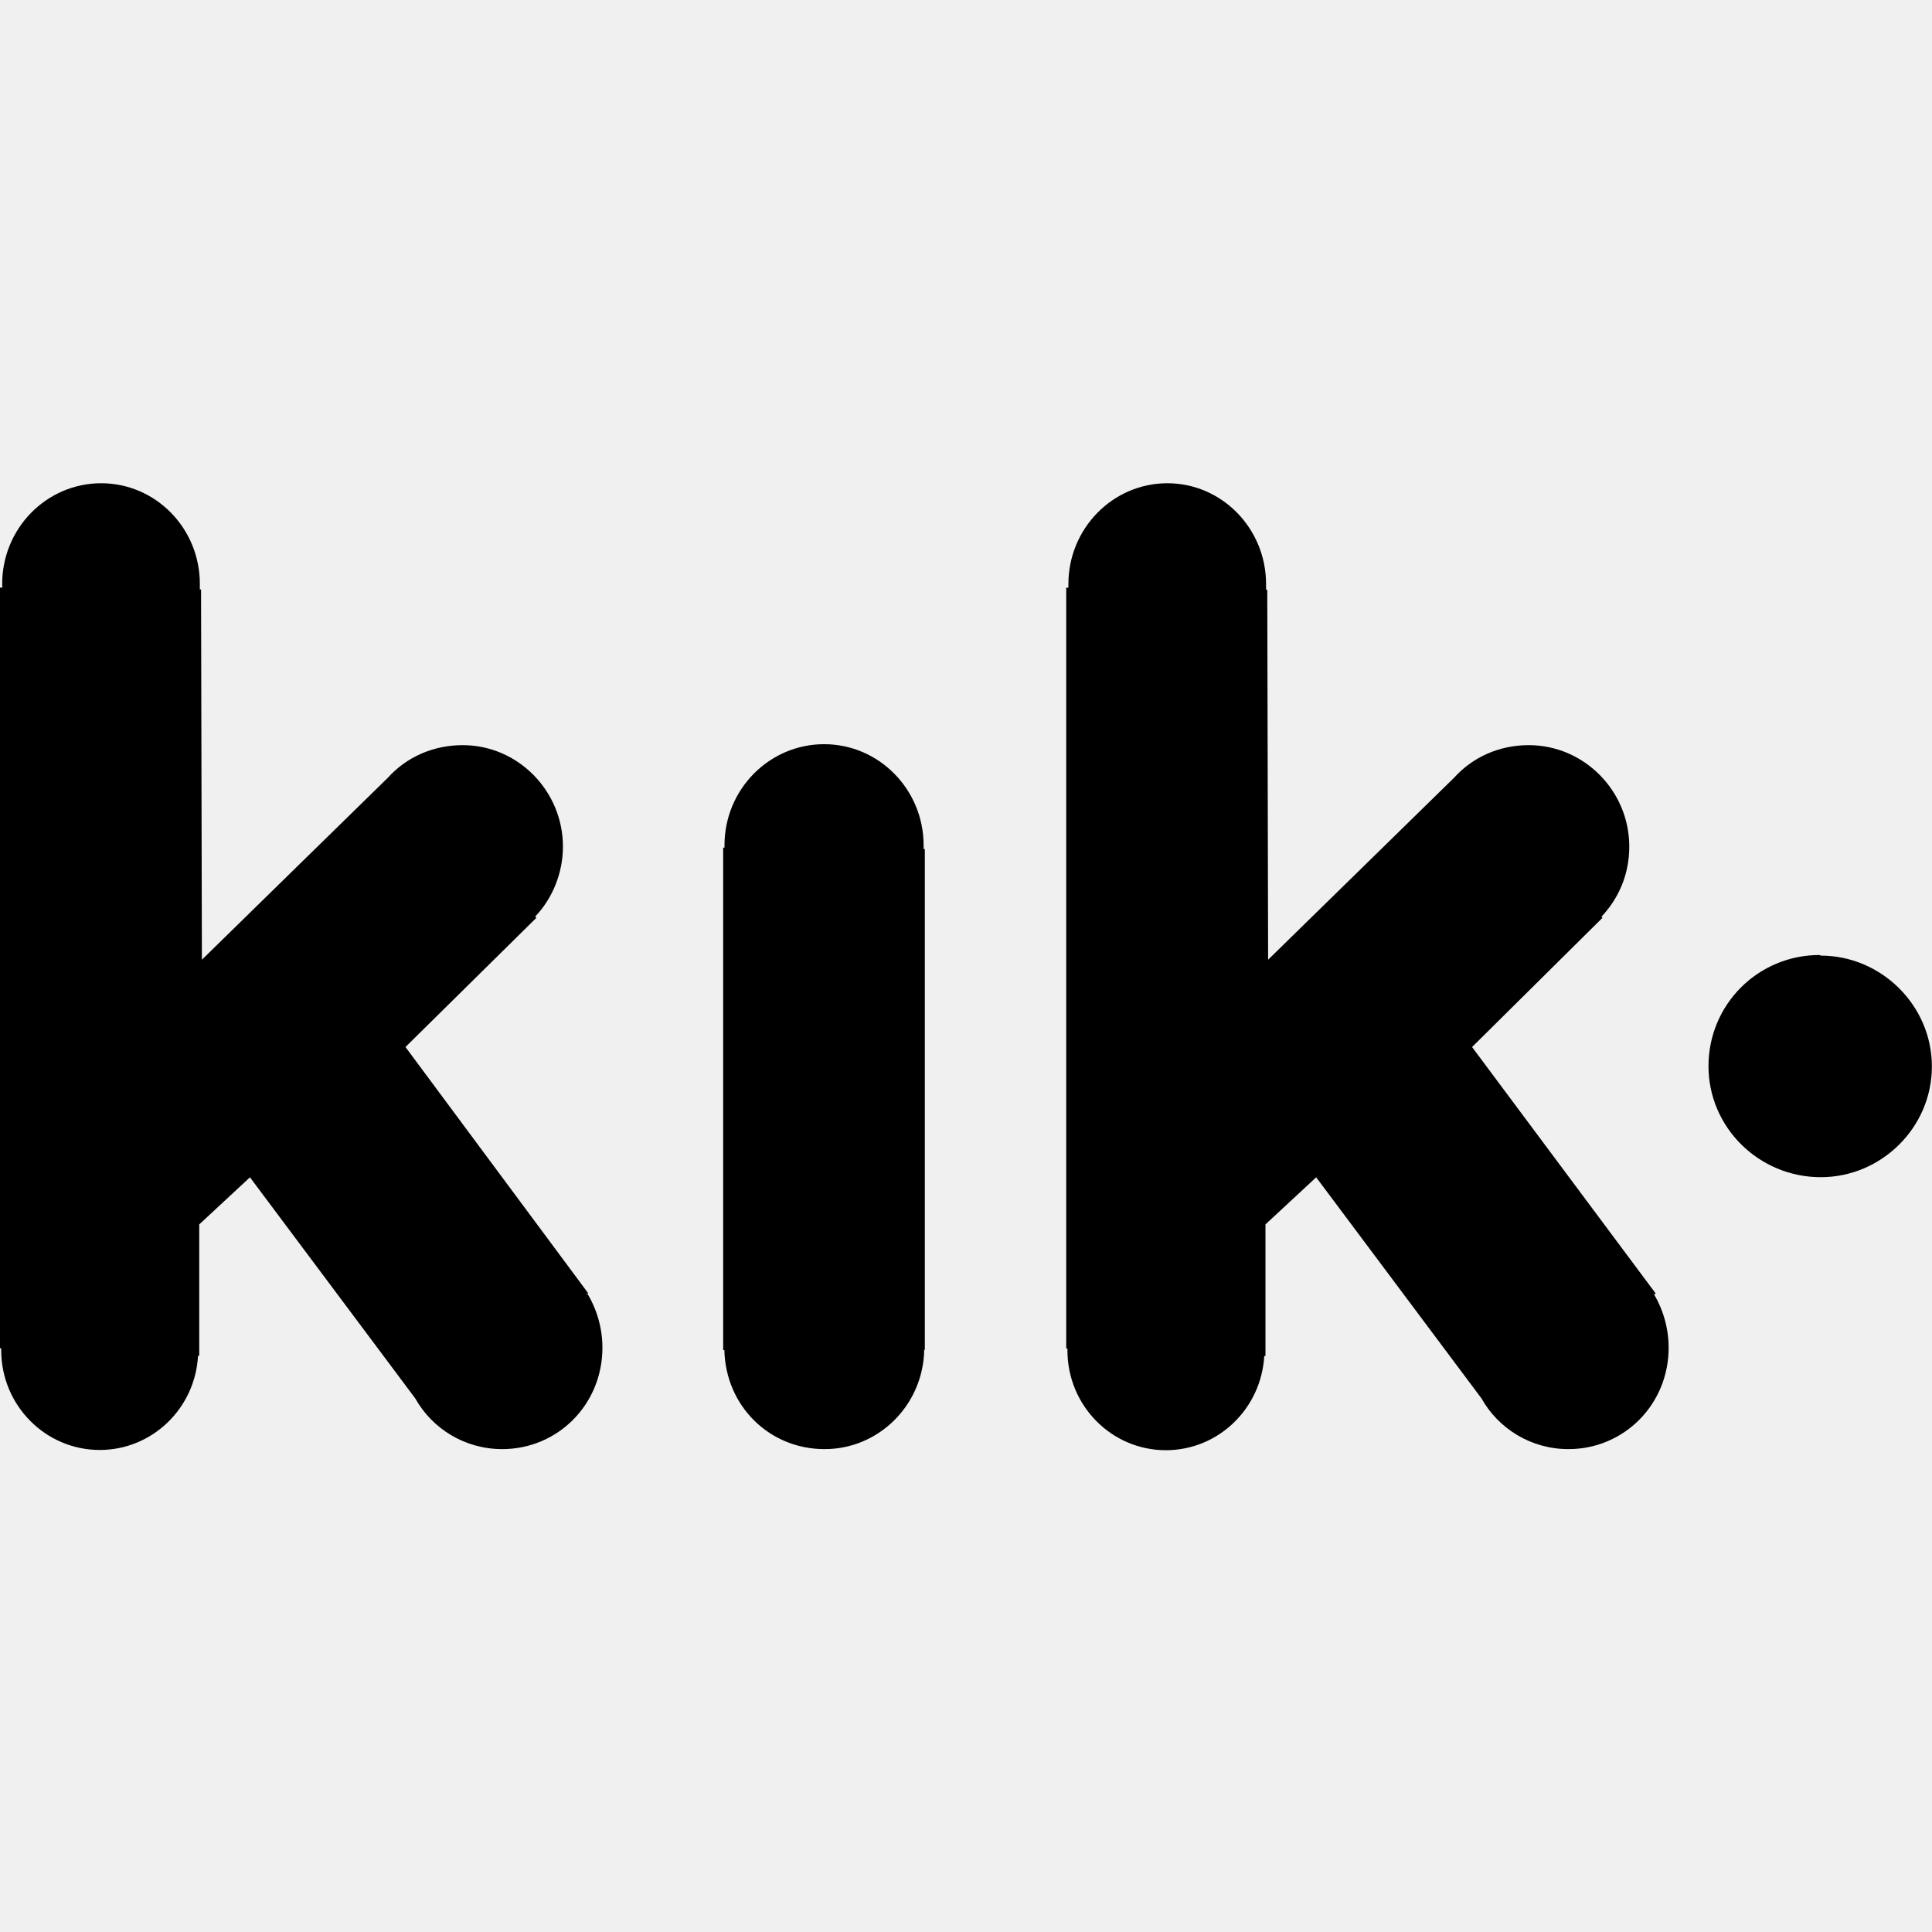
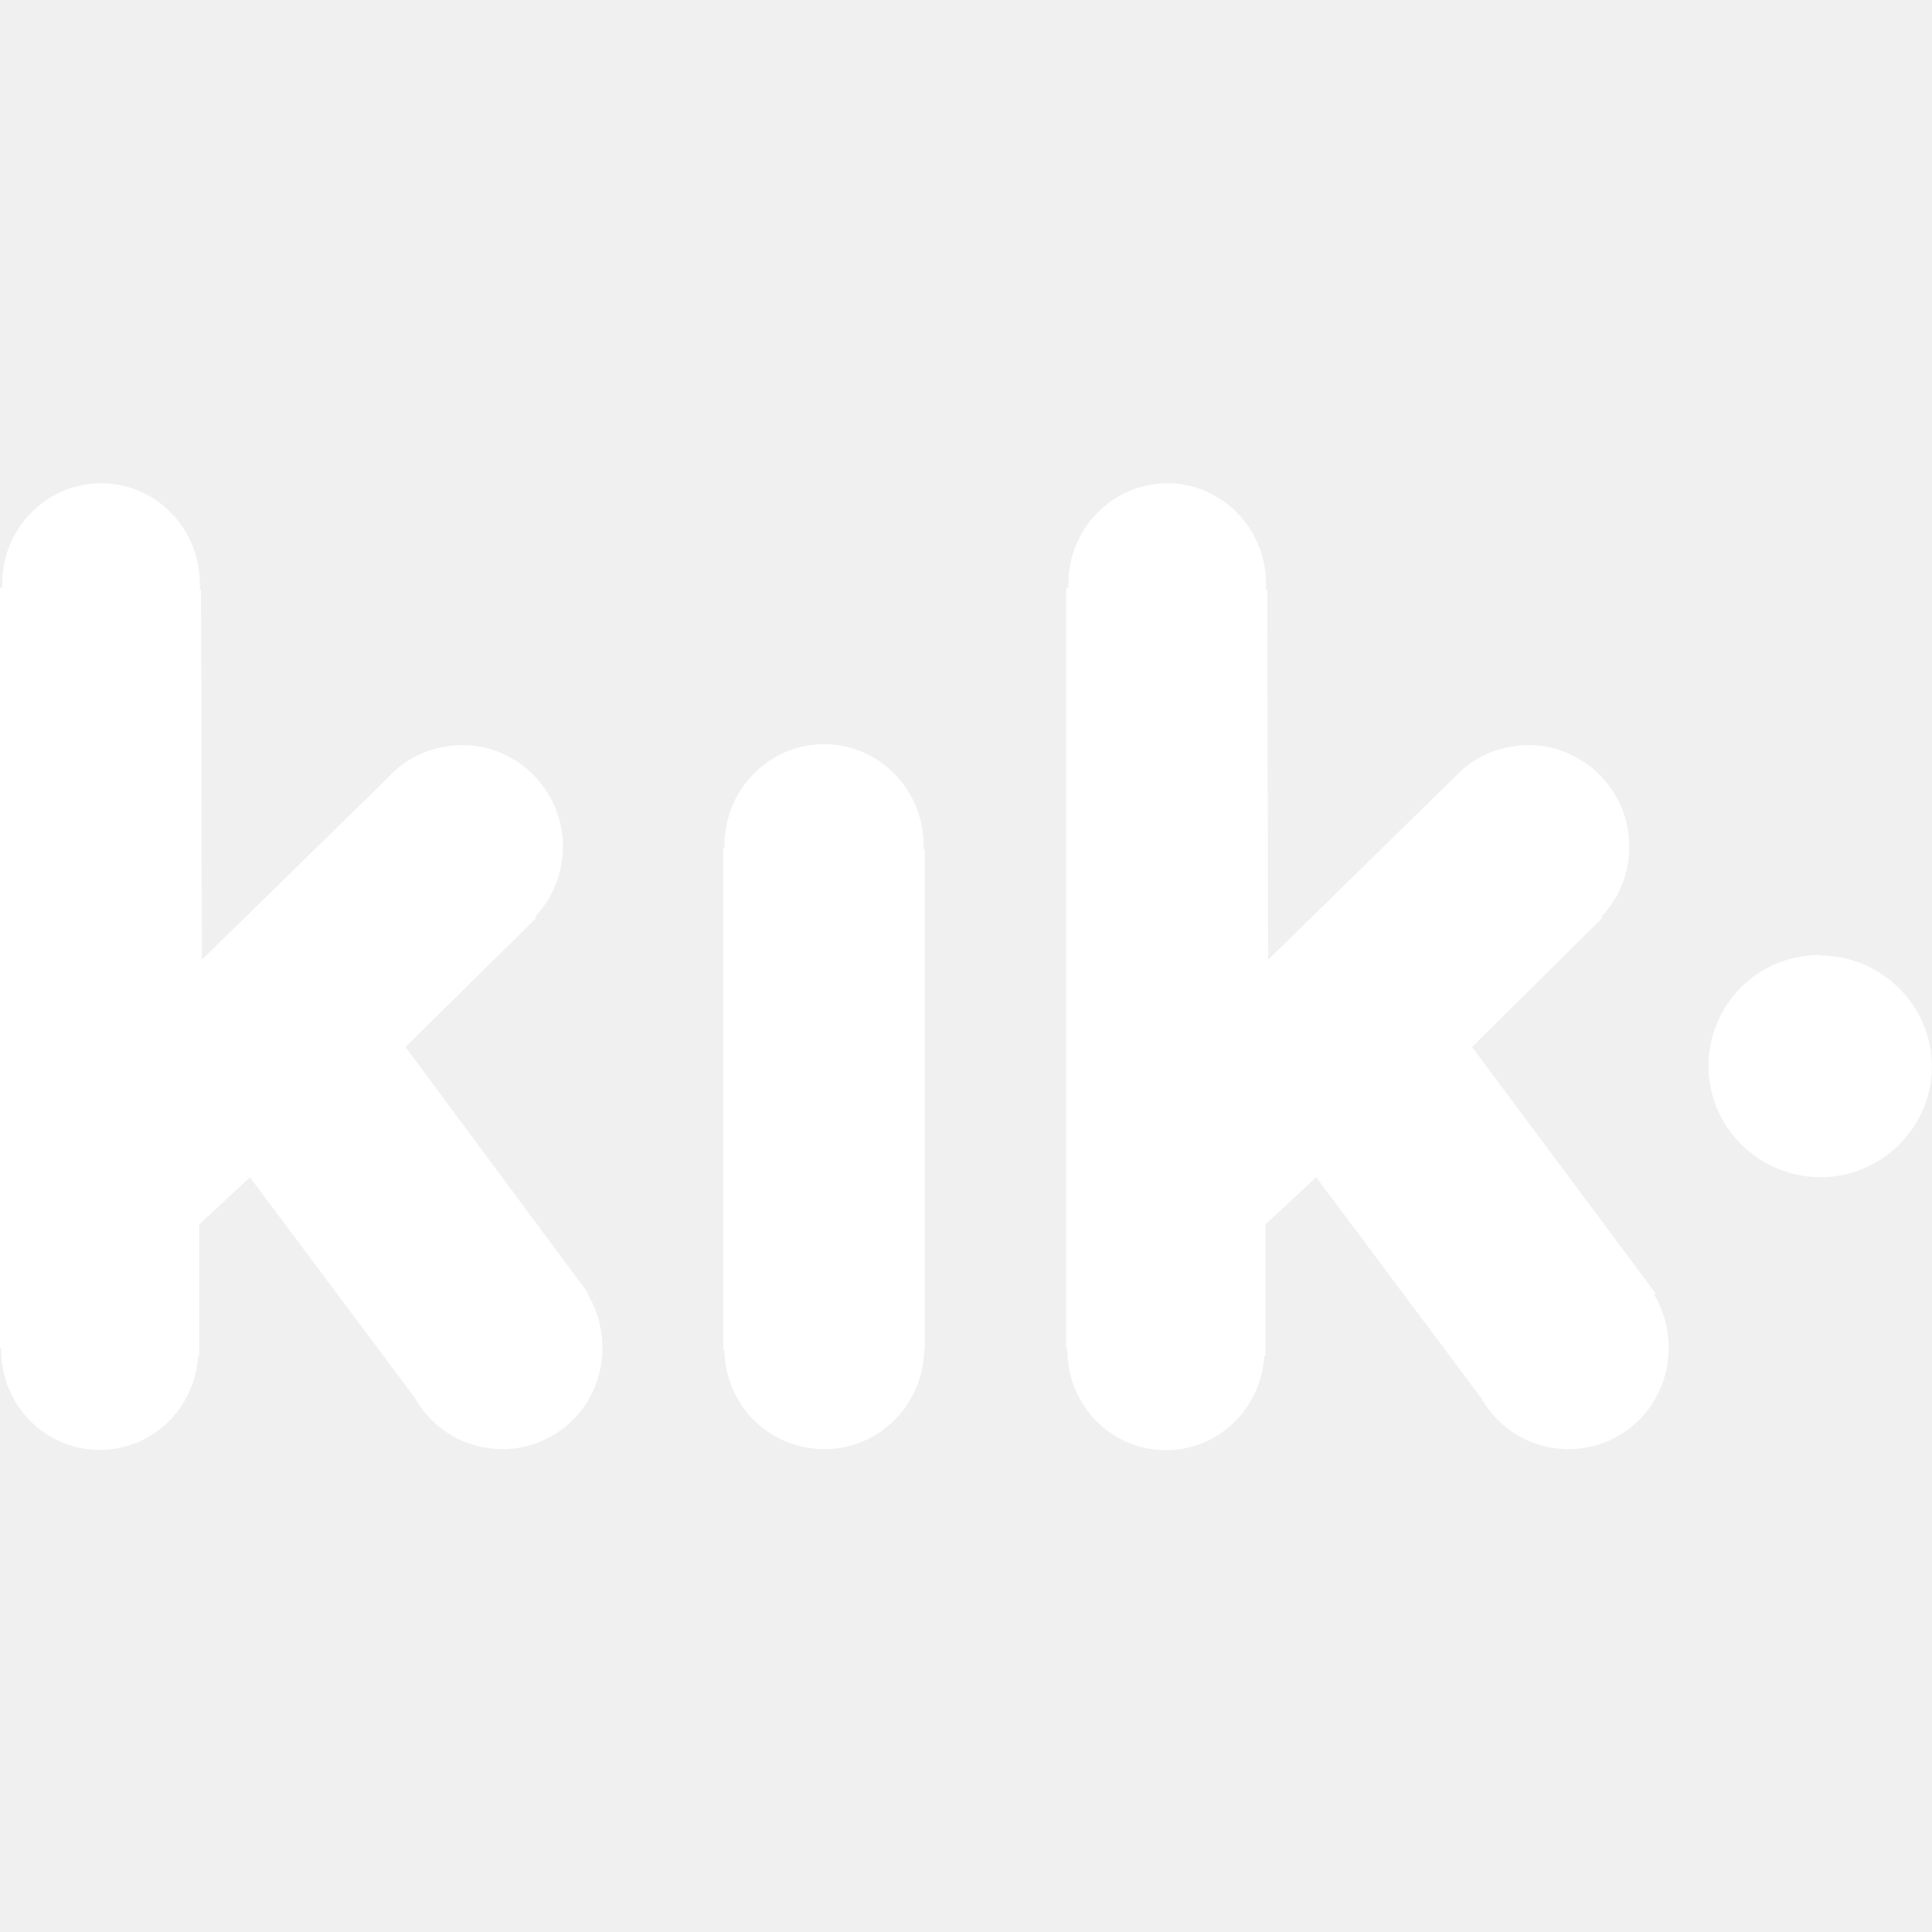
- <svg xmlns="http://www.w3.org/2000/svg" viewBox="0 0 16 16" fill-rule="evenodd" clip-rule="evenodd" stroke-linejoin="round" stroke-miterlimit="1.414">
+ <svg xmlns="http://www.w3.org/2000/svg" viewBox="0 0 16 16" fill="#FFFFFF" fill-rule="evenodd" clip-rule="evenodd" stroke-linejoin="round" stroke-miterlimit="1.414">
  <path d="M7.654 11.174c-.006.458-.373.827-.825.827-.46 0-.82-.36-.83-.82h-.01V7.02H6V7c0-.462.37-.837.825-.837.454 0 .824.375.824.838v.03h.01v4.15h-.01zm7.425-3.26c.5 0 .92.412.92.918 0 .507-.42.917-.92.917-.51 0-.93-.41-.93-.92s.41-.92.92-.92zm-1.39 2.79c.08.13.13.288.13.457 0 .47-.37.84-.83.84-.31 0-.58-.17-.72-.42L10.9 9.75l-.42.39v1.09h-.01c-.025.435-.38.78-.815.78-.45 0-.815-.37-.815-.827v-.016h-.01v-6.3h.018v-.03c0-.46.367-.835.82-.835.45 0 .817.374.817.835v.047h.01l.007 3.064 1.54-1.507c.153-.17.373-.27.618-.27.46 0 .833.38.833.84 0 .23-.088.43-.23.58l.008.01-1.08 1.07 1.52 2.04-.01.01zm-8.83 0c.08.13.13.288.13.457 0 .47-.37.84-.83.84-.31 0-.58-.17-.72-.42L2.07 9.75l-.42.39v1.088h-.01c-.024.436-.38.78-.814.78-.45 0-.816-.37-.816-.826v-.016H0v-6.3h.02c-.002-.01-.002-.02-.002-.03 0-.46.367-.834.82-.834.45 0 .817.372.817.833v.047h.01l.007 3.066 1.54-1.507c.153-.17.374-.27.62-.27.458 0 .83.38.83.84 0 .22-.087.43-.23.58l.01.01-1.084 1.07 1.514 2.04-.01.01z" />
</svg>
